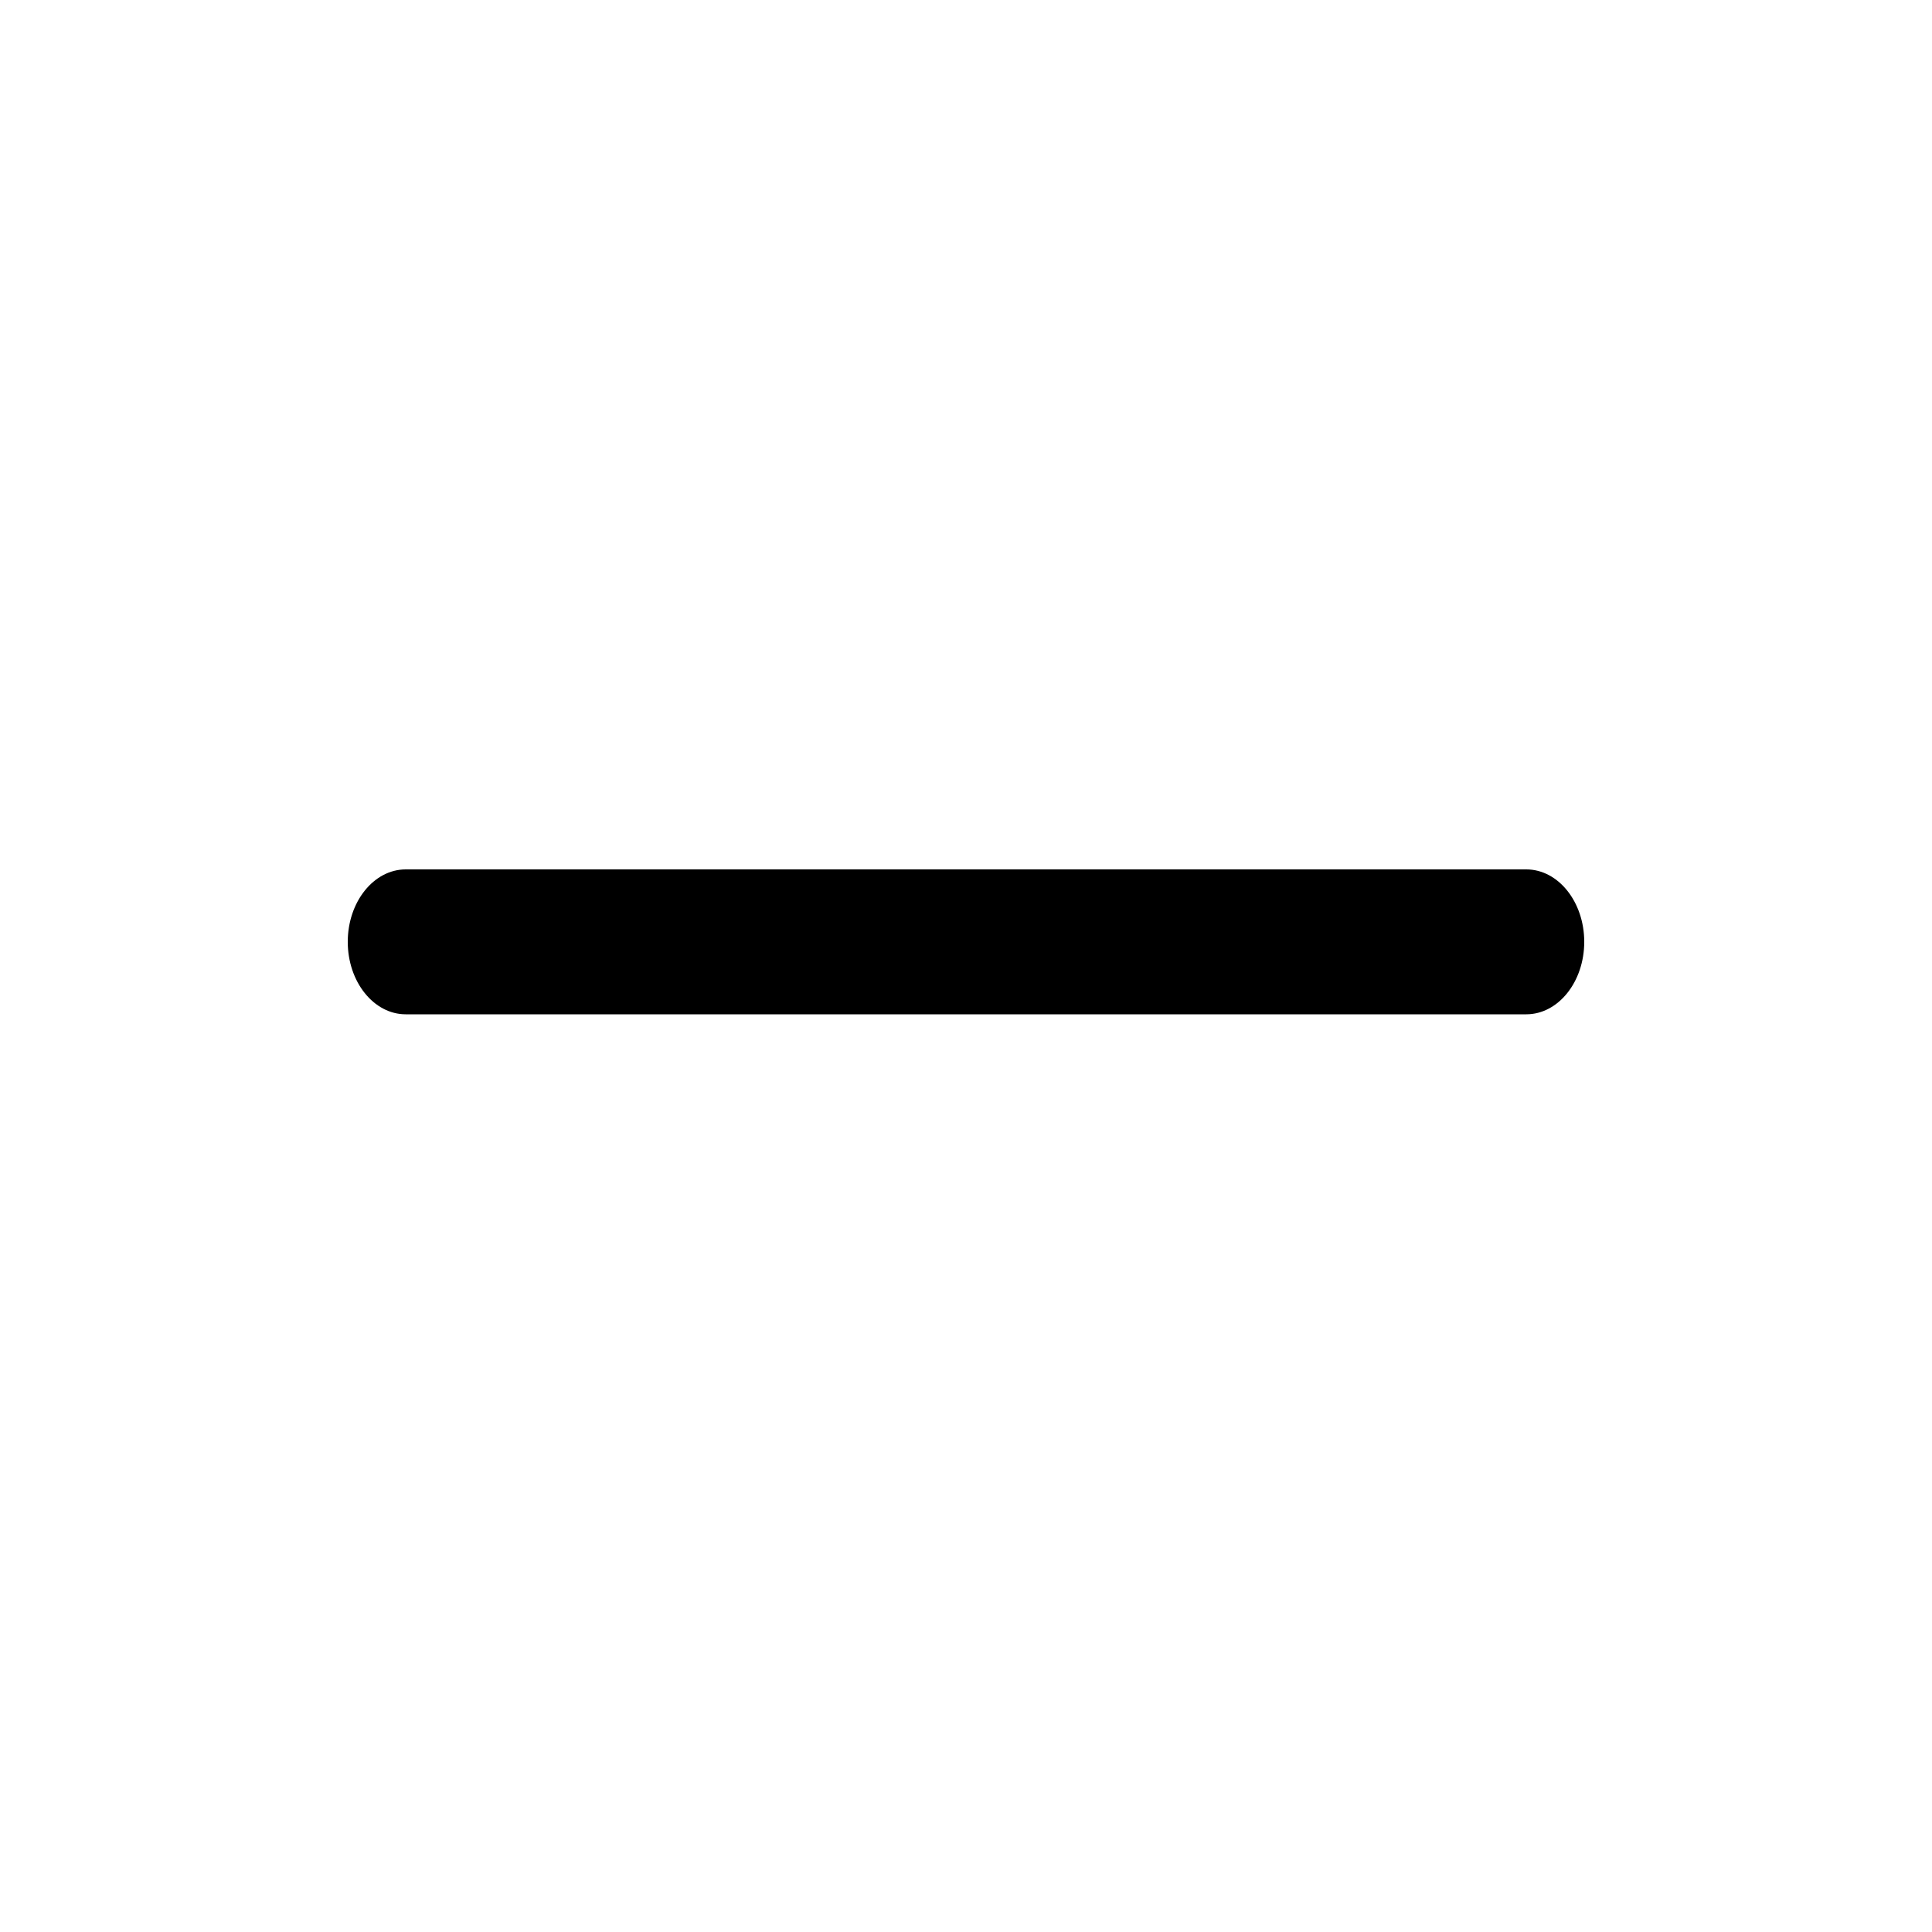
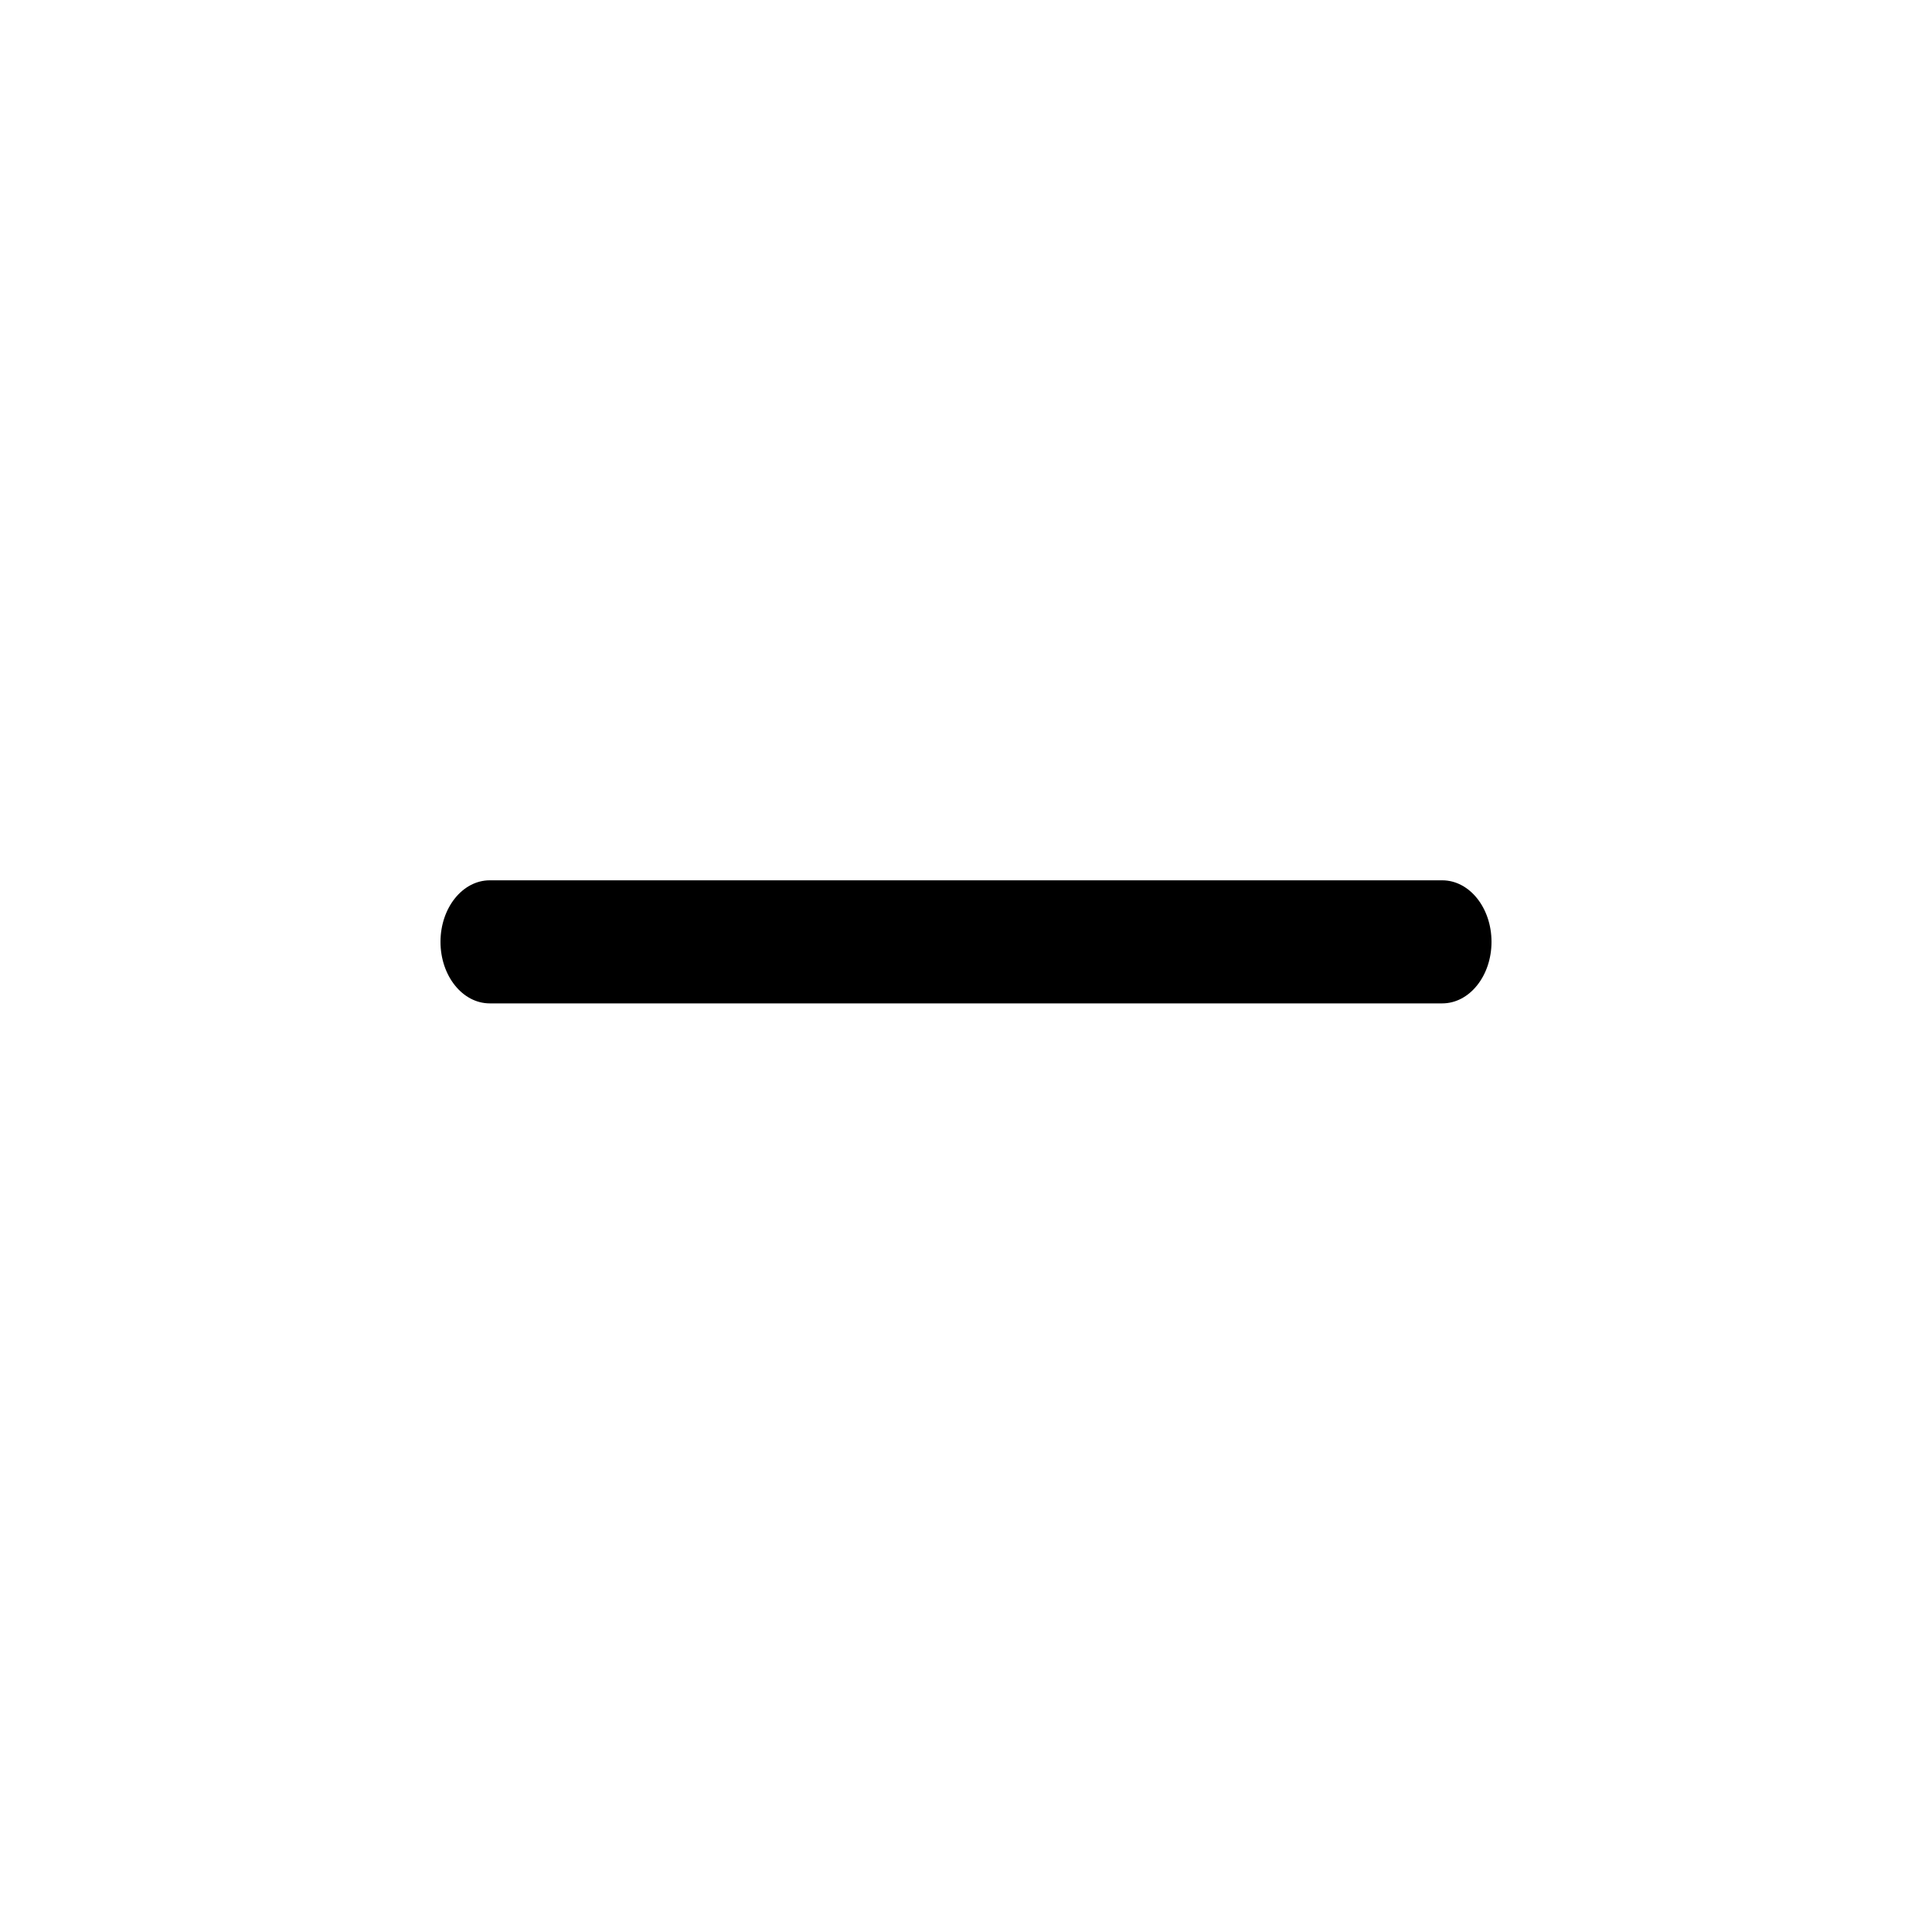
<svg xmlns="http://www.w3.org/2000/svg" width="20" height="20" viewBox="0 0 20 20" fill="none" version="1.1" id="svg1">
  <defs id="defs1" />
-   <path d="M 3.6,9.75 C 3.6,9.336 3.869,9 4.2,9 h 11.6 c 0.331,0 0.6,0.336 0.6,0.75 0,0.414 -0.269,0.75 -0.6,0.75 H 4.2 C 3.869,10.5 3.6,10.164 3.6,9.75 Z" fill="#000000" id="path1" style="stroke-width:0.894" />
+   <path d="m 4.56,9.75 c 0,-0.352 0.228,-0.637 0.51,-0.637 h 9.86 c 0.282,0 0.51,0.285 0.51,0.637 0,0.352 -0.228,0.637 -0.51,0.637 H 5.07 c -0.282,0 -0.51,-0.285 -0.51,-0.637 z" fill="#000000" id="path1" style="stroke-width:0.76" />
</svg>
